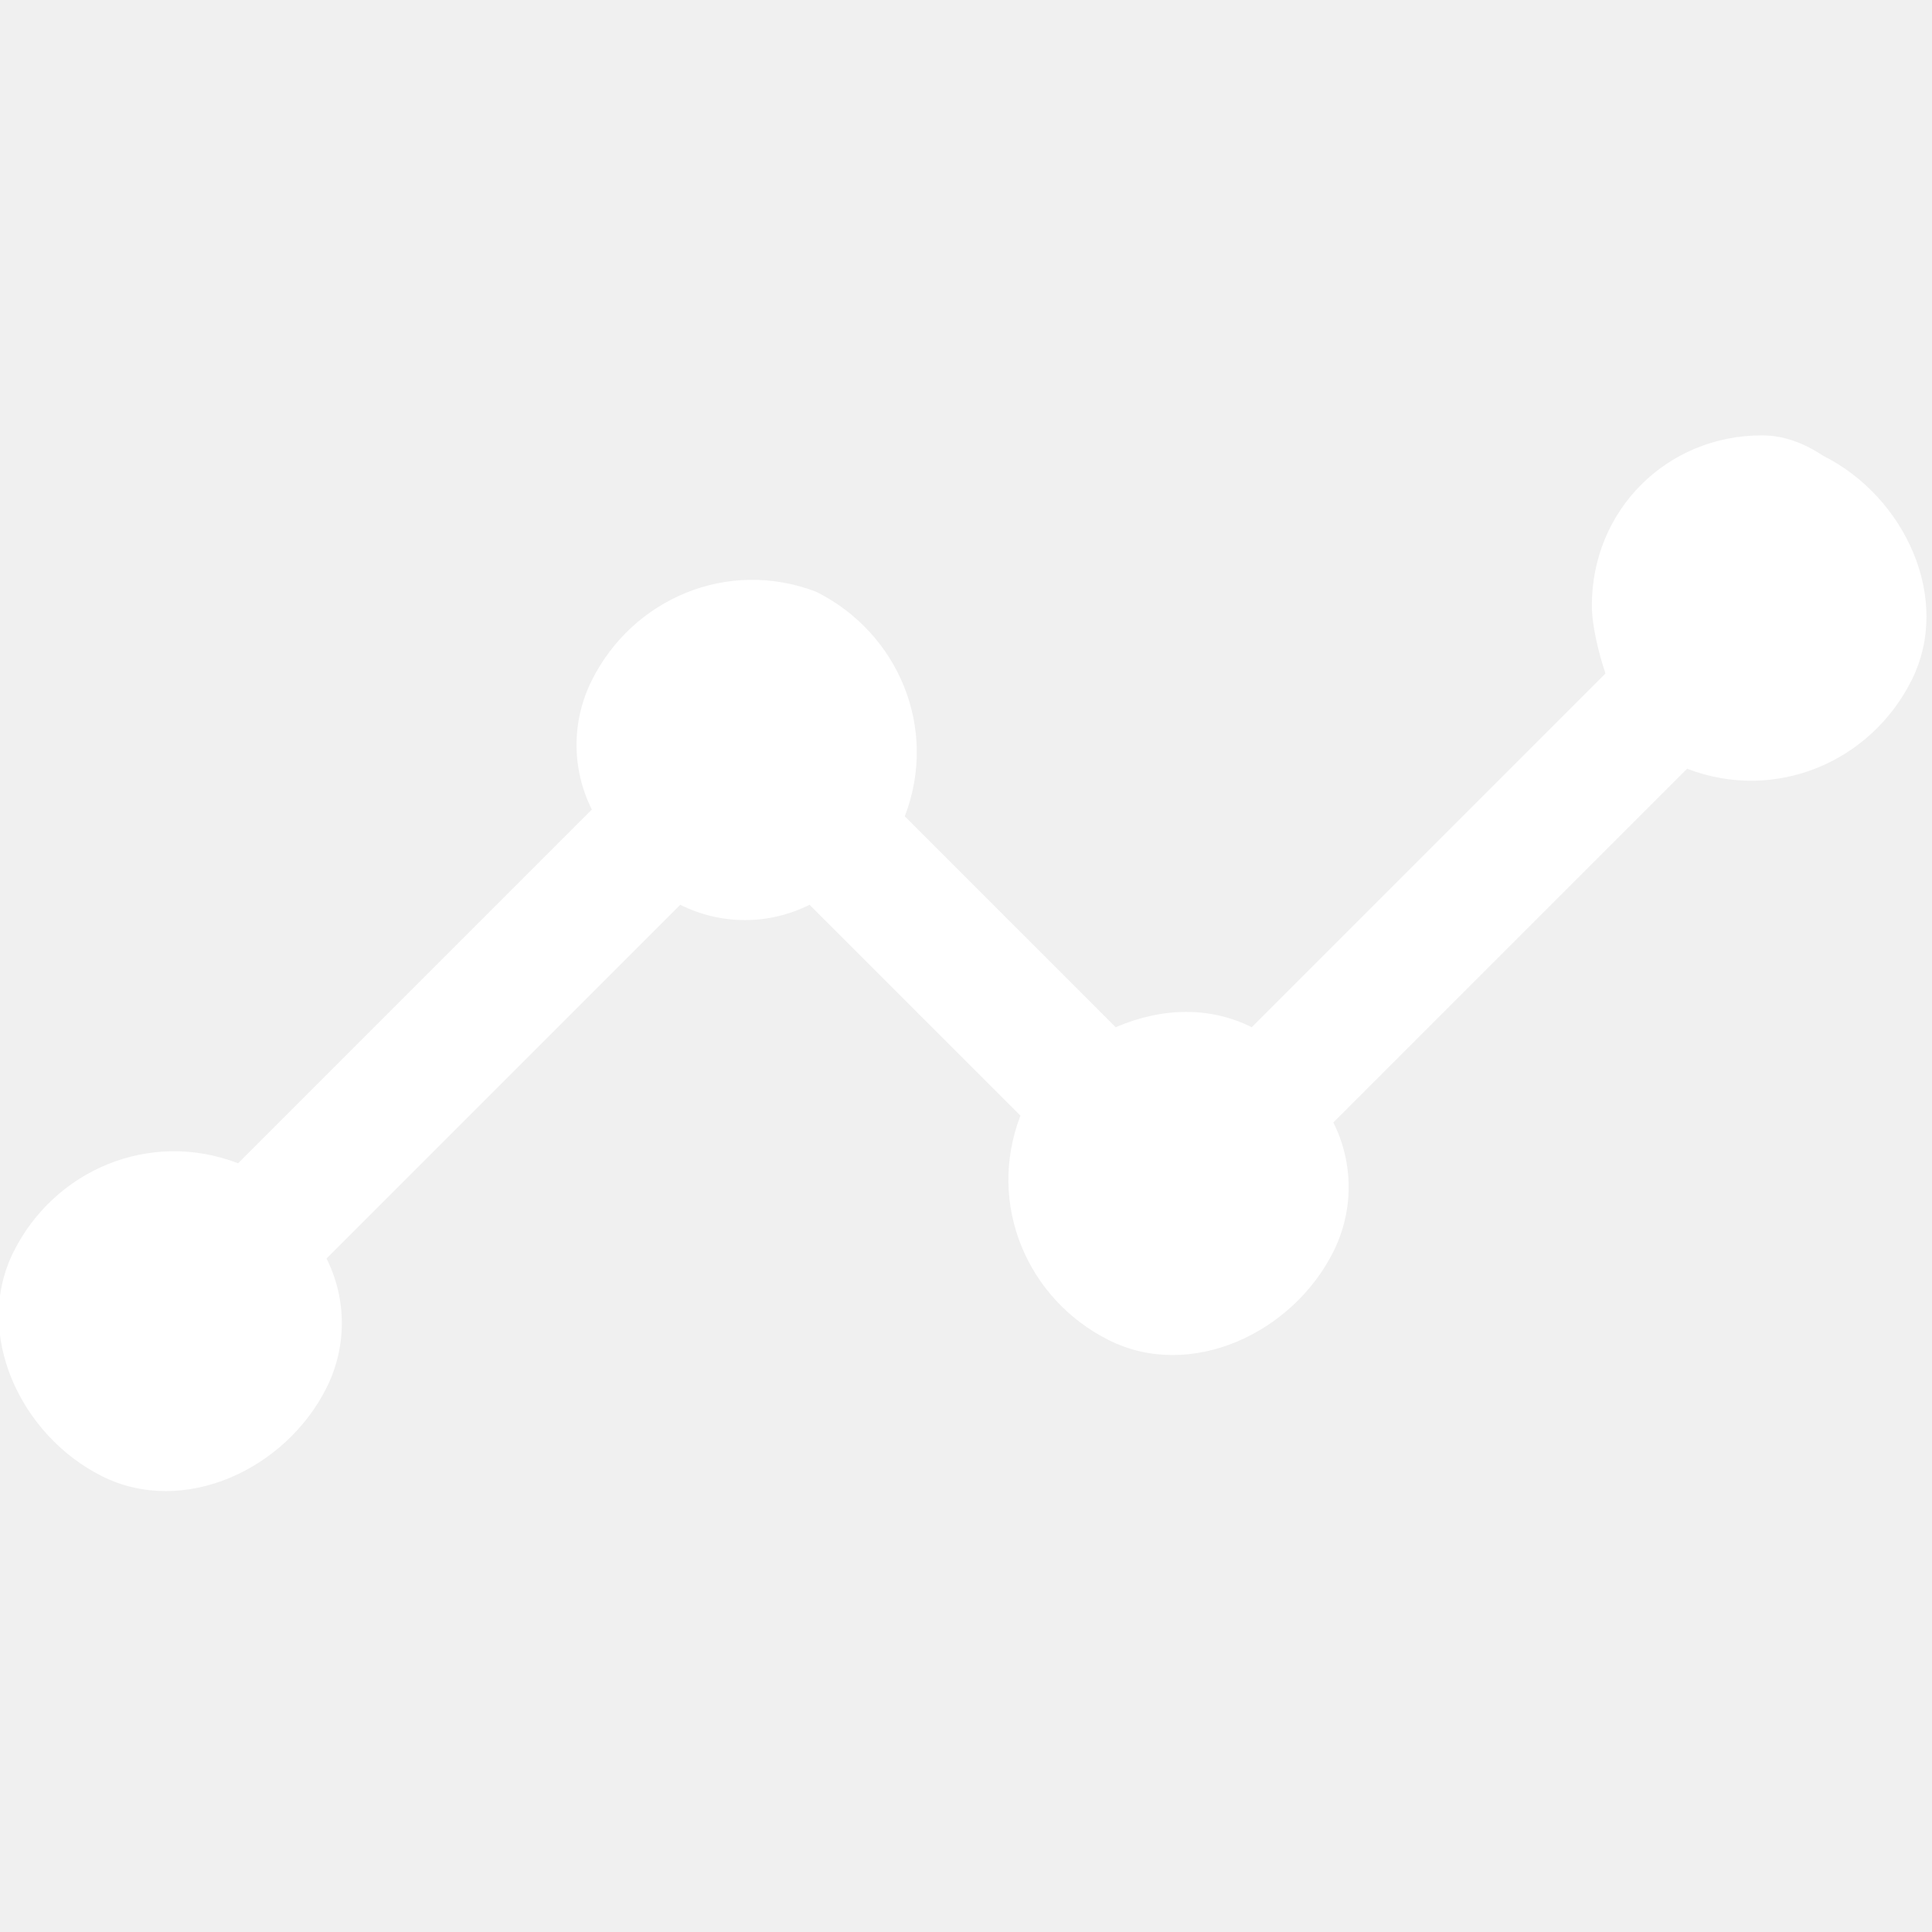
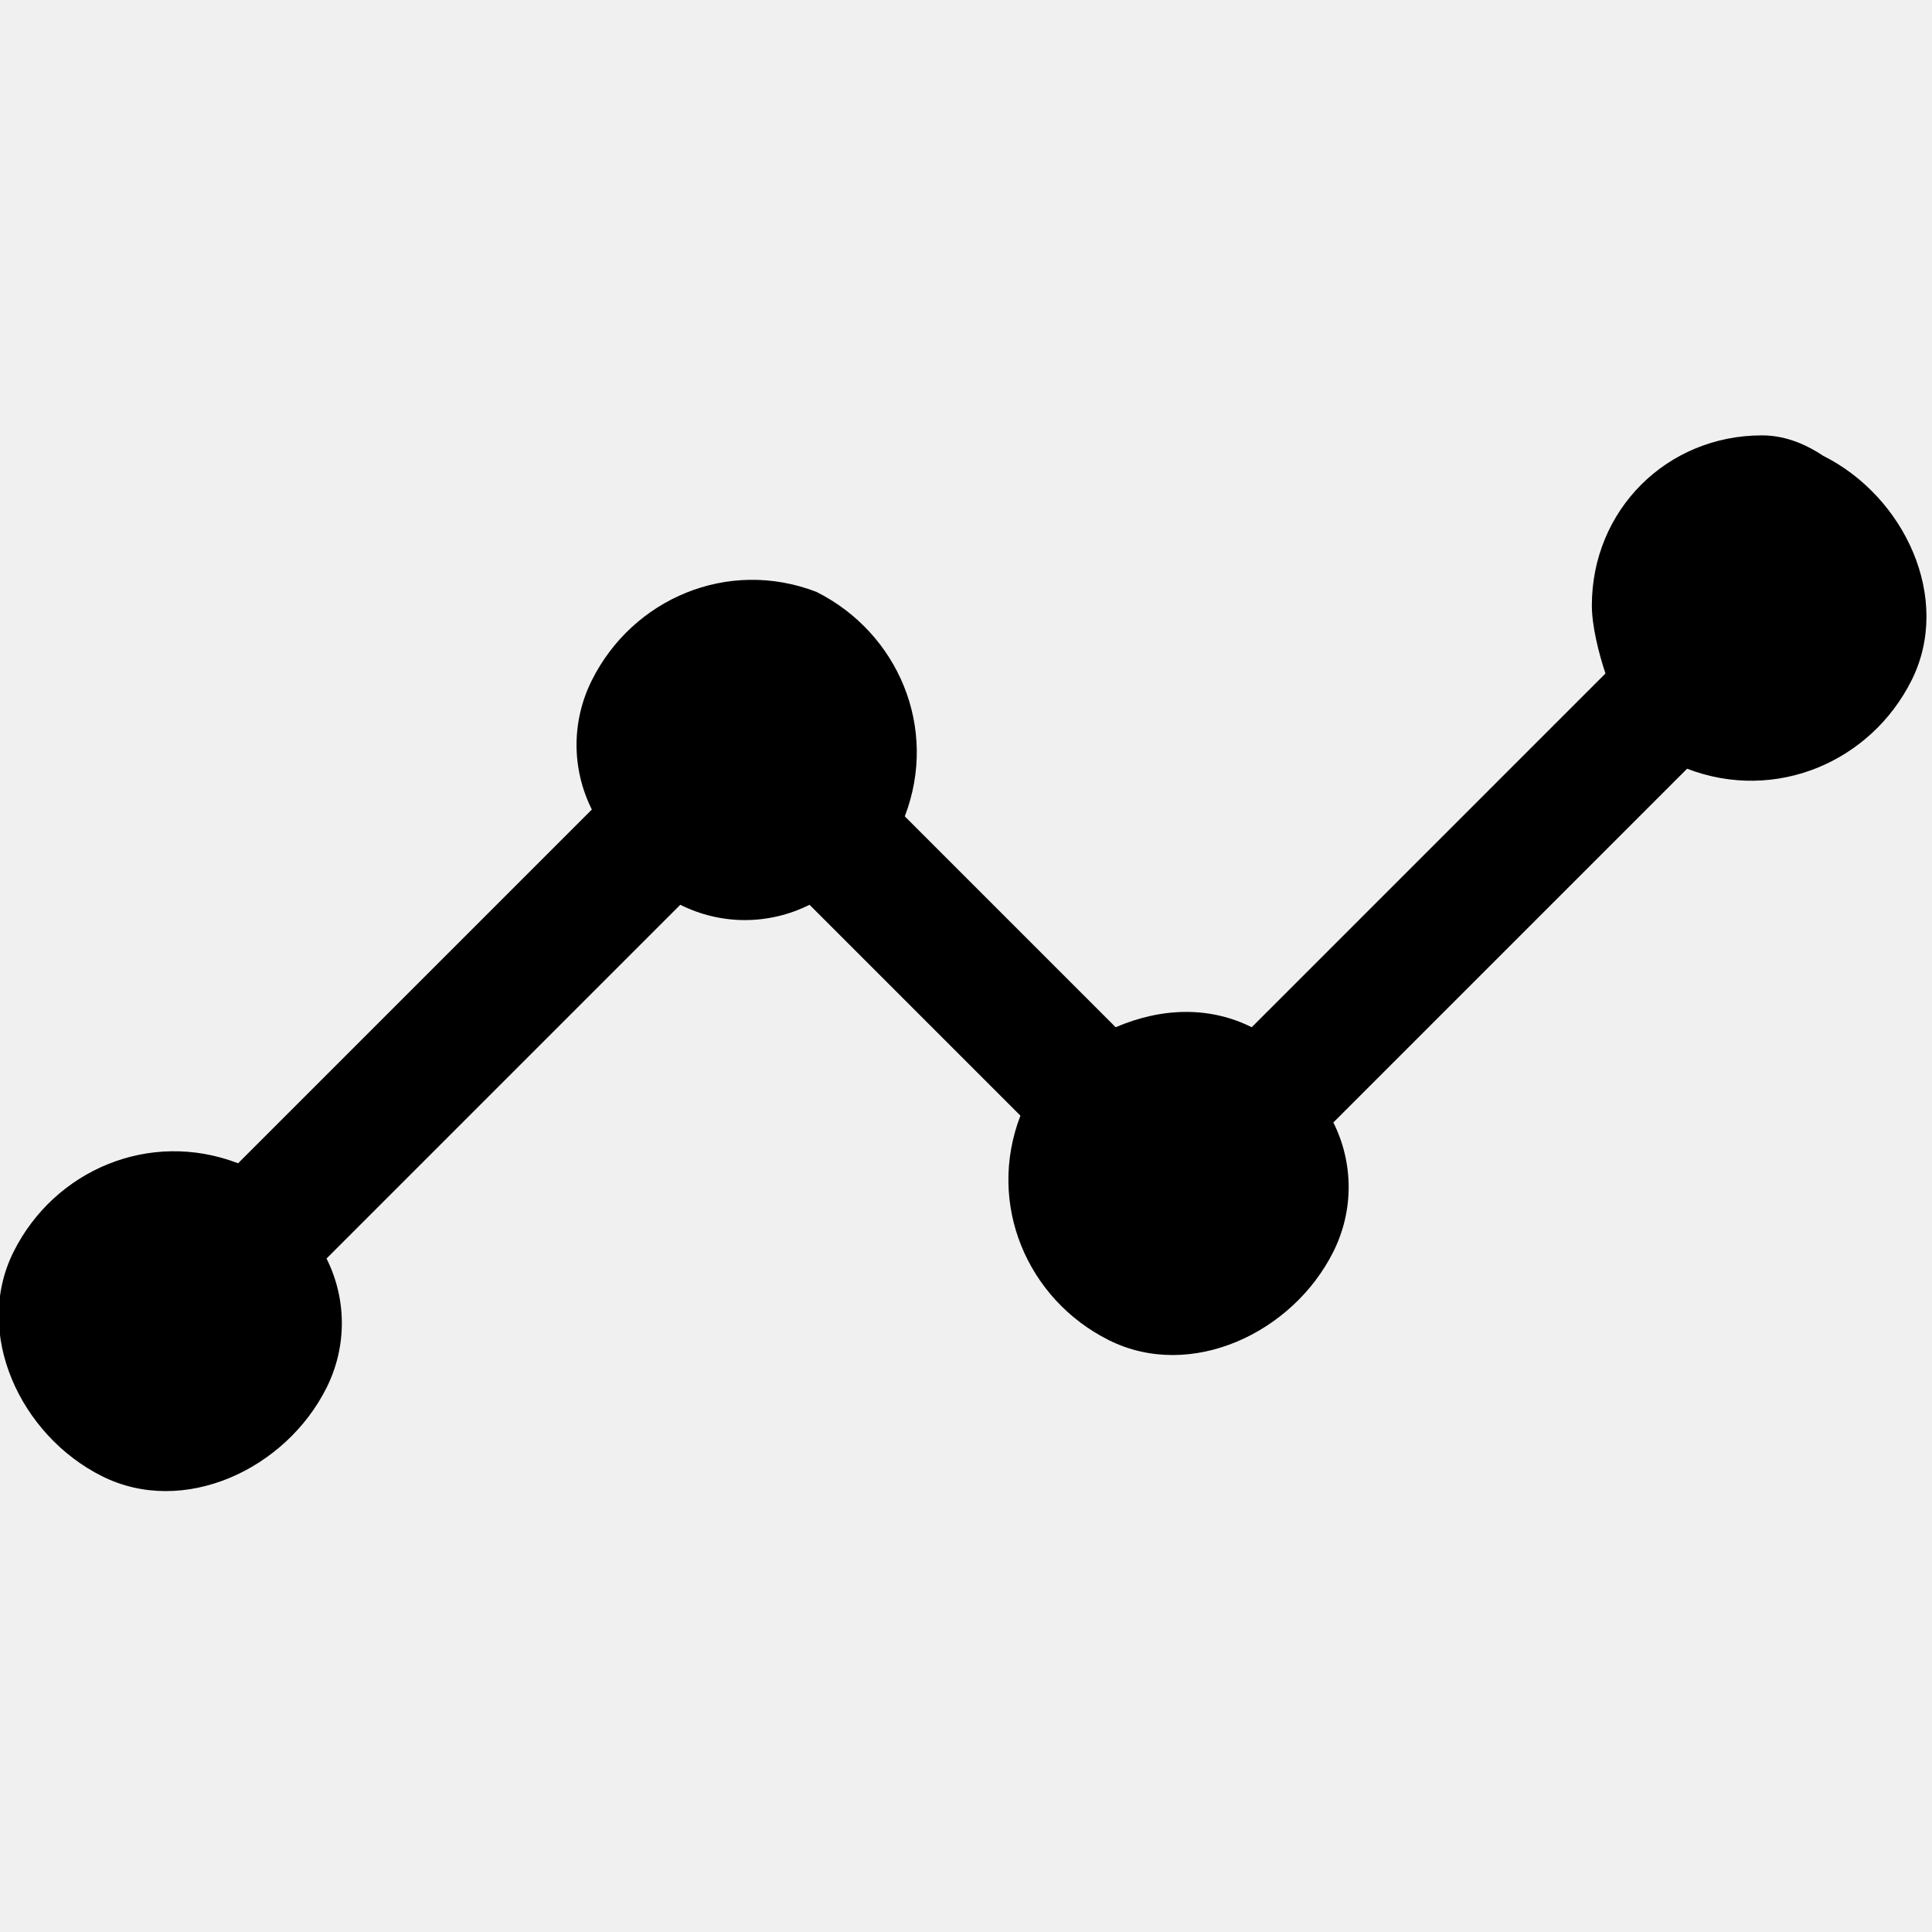
<svg xmlns="http://www.w3.org/2000/svg" version="1.1" id="Performance" x="0px" y="0px" viewBox="0 0 28.4 28.4" style="enable-background:new 0 0 28.4 28.4;" xml:space="preserve">
  <style type="text/css">
- 	.st0{fill:#FFFFFF;}
+ 	.st0{fill:#000000;}
</style>
  <path class="st0" d="M25.9,6.4c-1.4,0-2.5,1.1-2.5,2.5c0,0.3,0.1,0.7,0.2,1l-5.2,5.2c-0.6-0.3-1.3-0.3-2,0L13.3,12  c0.5-1.3-0.1-2.7-1.3-3.3C10.7,8.2,9.3,8.8,8.7,10c-0.3,0.6-0.3,1.3,0,1.9l-5.2,5.2c-1.3-0.5-2.7,0.1-3.3,1.3s0.1,2.7,1.3,3.3  s2.7-0.1,3.3-1.3c0.3-0.6,0.3-1.3,0-1.9l5.2-5.2c0.6,0.3,1.3,0.3,1.9,0l3.1,3.1c-0.5,1.3,0.1,2.7,1.3,3.3s2.7-0.1,3.3-1.3  c0.3-0.6,0.3-1.3,0-1.9l5.2-5.2c1.3,0.5,2.7-0.1,3.3-1.3S28,7.3,26.8,6.7C26.5,6.5,26.2,6.4,25.9,6.4L25.9,6.4L25.9,6.4z" />
</svg>
